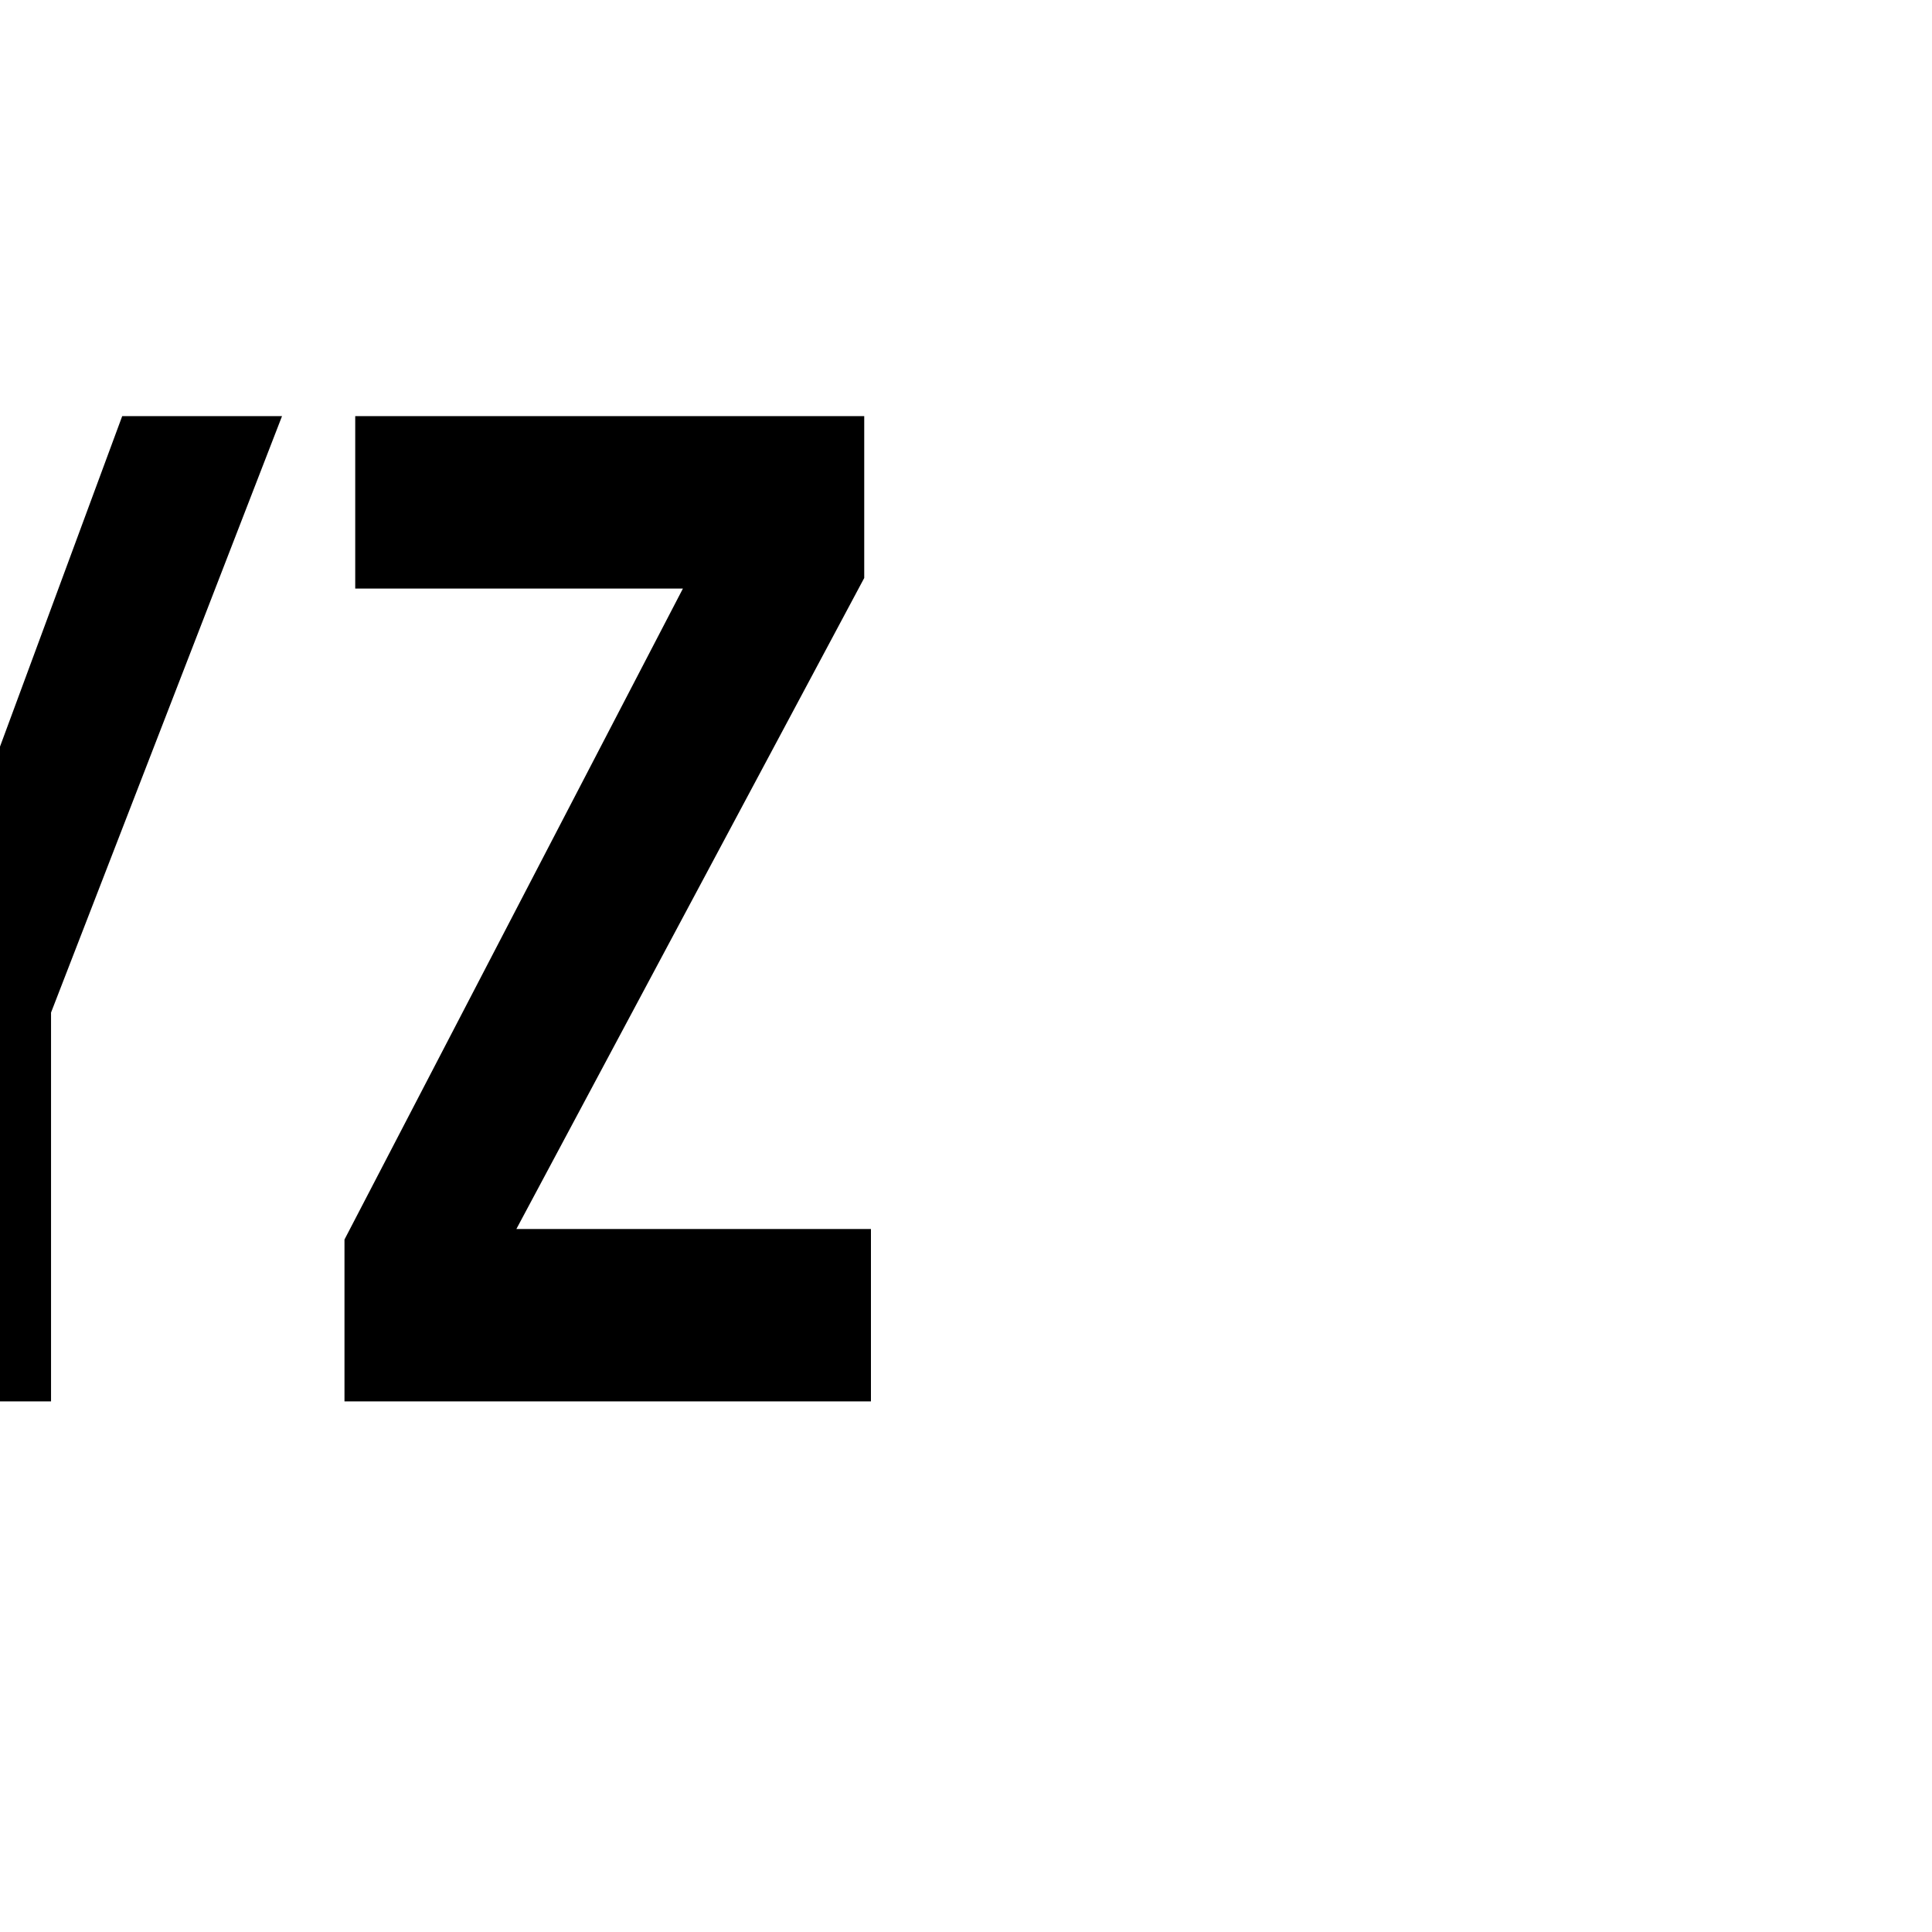
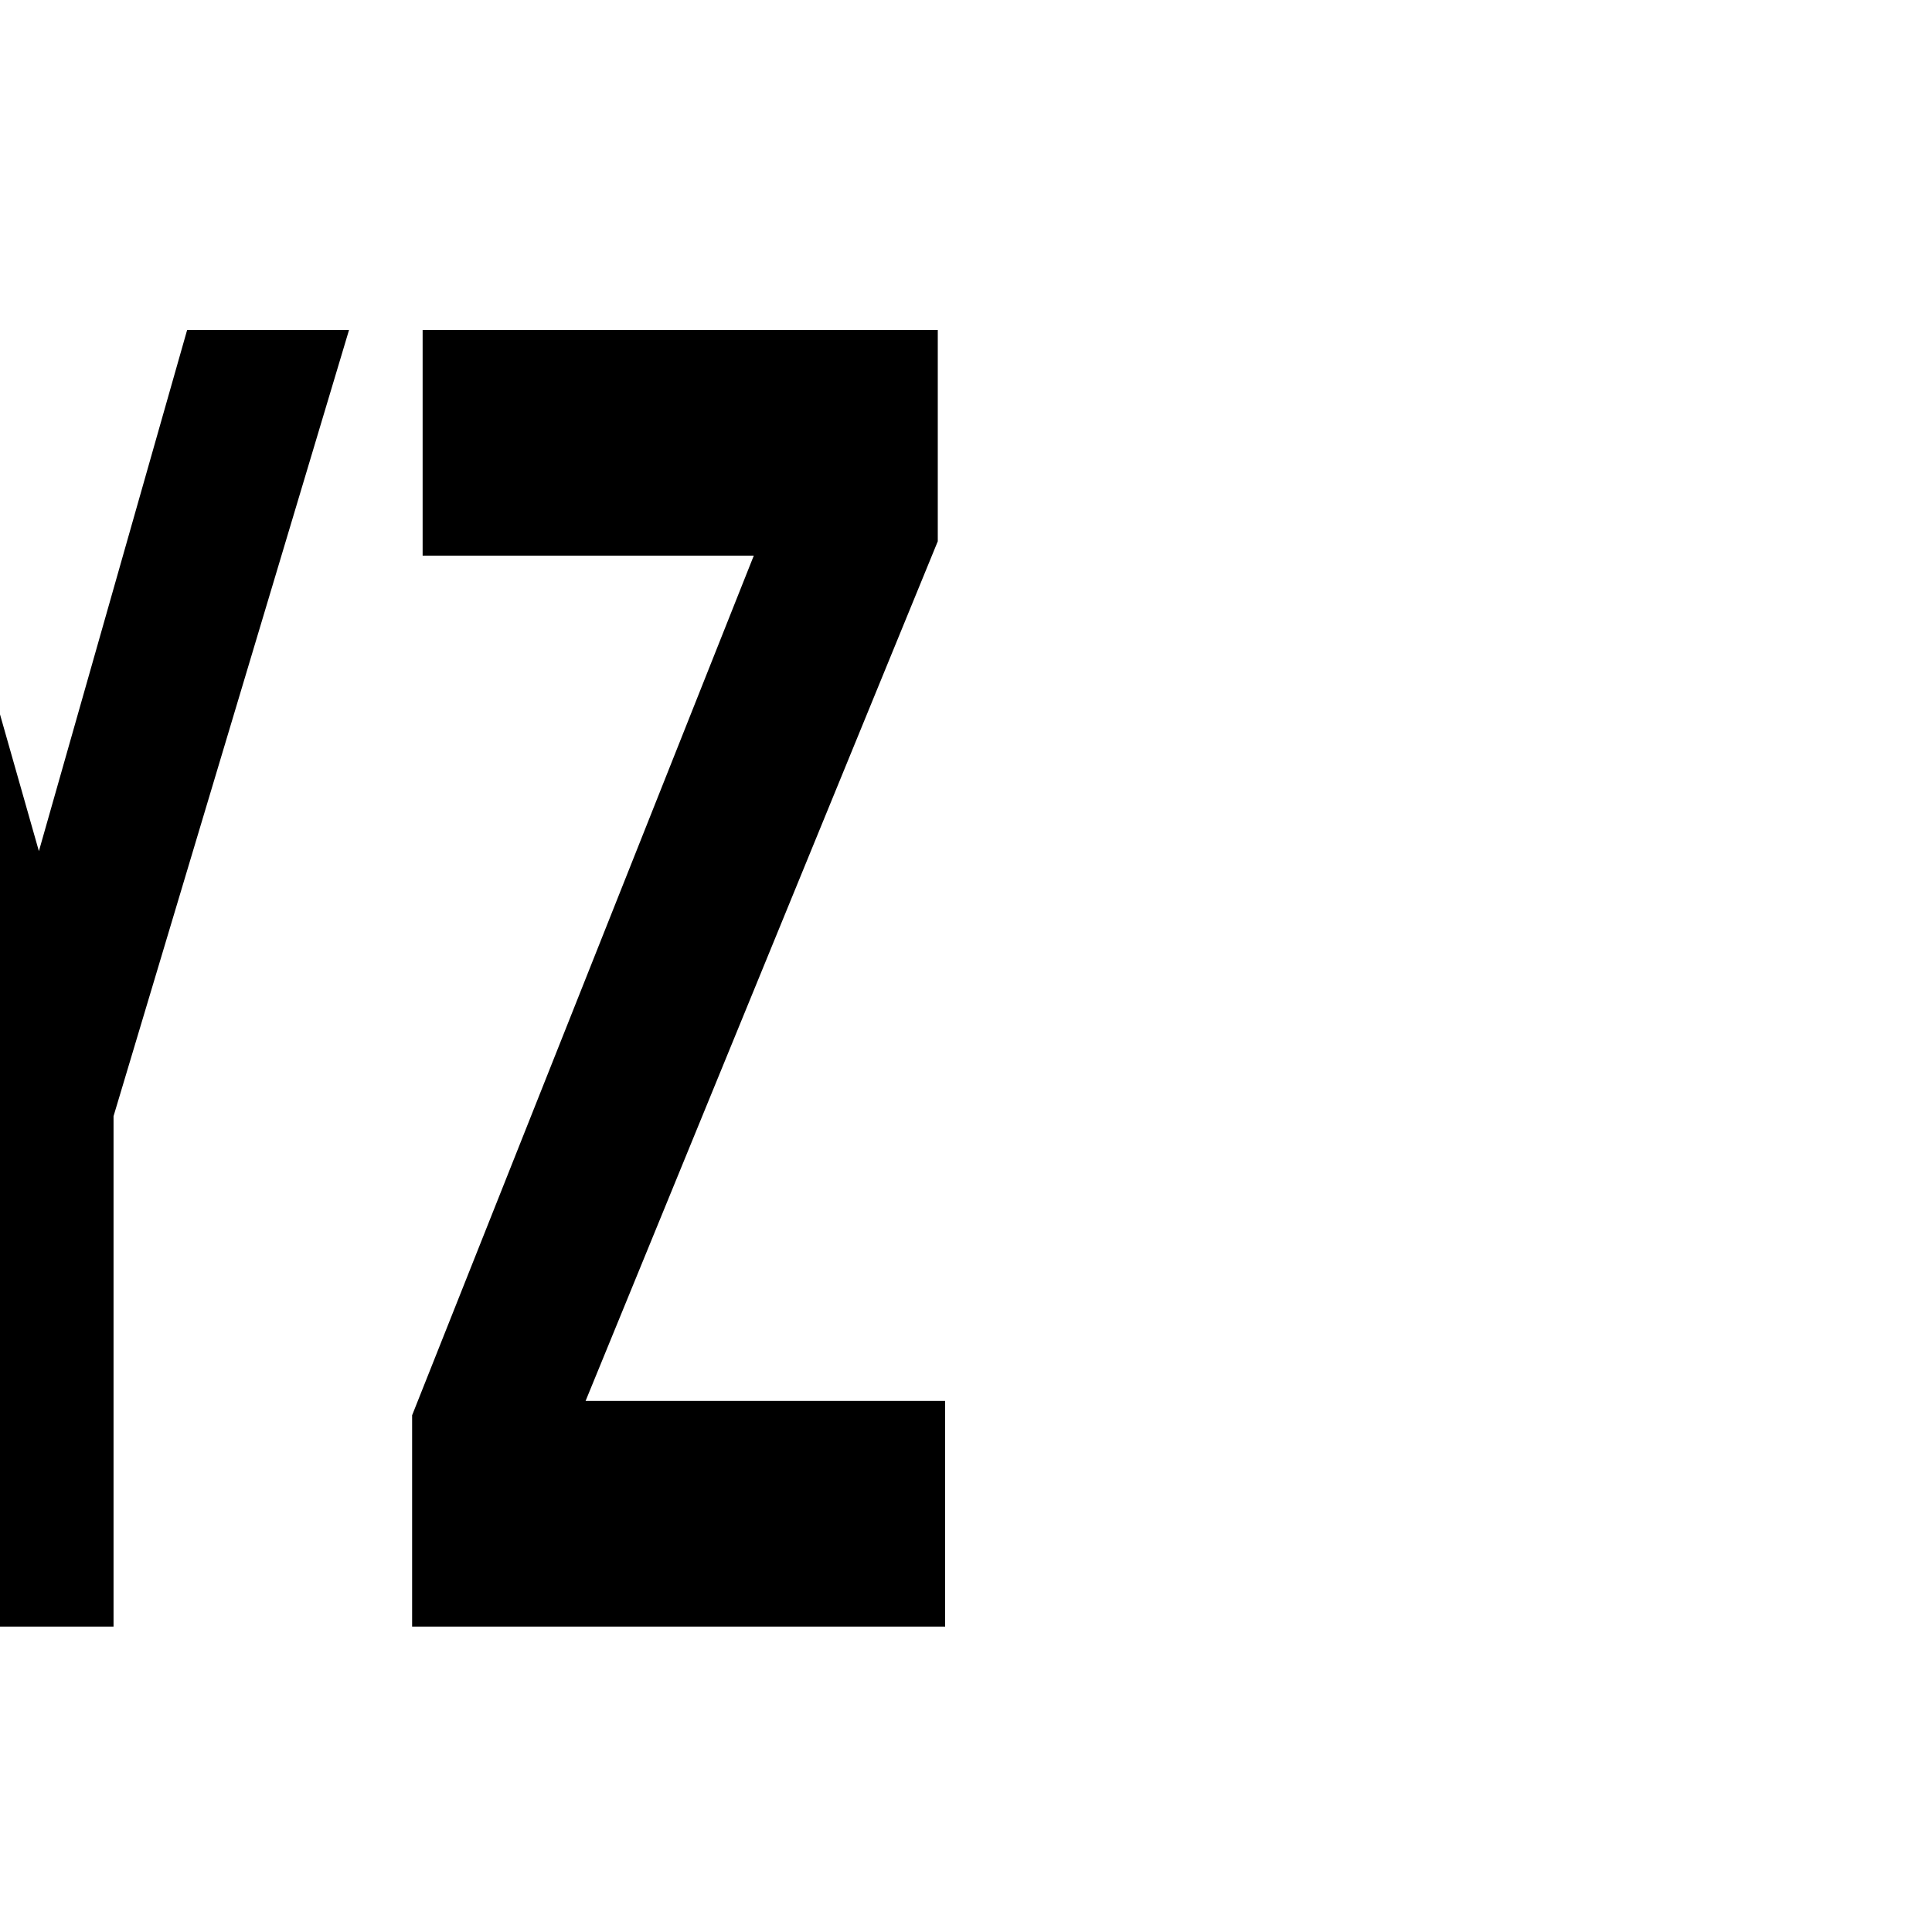
- <svg xmlns="http://www.w3.org/2000/svg" xmlns:xlink="http://www.w3.org/1999/xlink" id="svg1" width="22pt" height="22pt">
+ <svg xmlns="http://www.w3.org/2000/svg" xmlns:xlink="http://www.w3.org/1999/xlink" id="svg1" width="22" height="22" version="1.1">
  <defs id="defs3">
    <linearGradient id="linearGradient830">
      <stop style="stop-color:#ebffff;stop-opacity:0;" offset="0" id="stop831" />
      <stop style="stop-color:#fff;stop-opacity:1;" offset="1" id="stop832" />
    </linearGradient>
    <linearGradient id="linearGradient826">
      <stop style="stop-color:#000;stop-opacity:1;" offset="0" id="stop827" />
      <stop style="stop-color:#fff;stop-opacity:1;" offset="1" id="stop828" />
    </linearGradient>
    <linearGradient xlink:href="#linearGradient830" id="linearGradient829" x1="1.55" y1="0.523" x2="0.204" y2="-0.122" spreadMethod="reflect" />
    <linearGradient xlink:href="#linearGradient830" id="linearGradient834" x1="-0.312" y1="0.195" x2="0.775" y2="0.945" />
    <linearGradient xlink:href="#linearGradient830" id="linearGradient836" />
  </defs>
-   <text xml:space="preserve" style="fill:black;fill-opacity:1;stroke:none;font-family:Bitstream Vera Sans Mono;font-style:normal;font-weight:bold;font-size:12;stroke-opacity:1;stroke-width:1pt;stroke-linejoin:miter;stroke-linecap:butt;font-stretch:normal;font-variant:normal;text-anchor:middle;writing-mode:lr;" x="10.561" y="12.447" id="text865" transform="scale(1.30501,1.709686)">
-     <tspan x="10.561" y="12.447" id="tspan1162">XYZ</tspan>
+   <text xml:space="preserve" style="font-size:15.517px;font-style:normal;font-variant:normal;font-weight:bold;font-stretch:normal;line-height:100%;writing-mode:lr-tb;text-anchor:middle;fill:#000000;fill-opacity:1;stroke:none;font-family:Bitstream Vera Sans Mono" x="14.591" y="14.194" id="text865" transform="scale(0.7661767,1.305182)">
+     <tspan x="14.591" y="14.194" id="tspan1162">XYZ</tspan>
  </text>
</svg>
